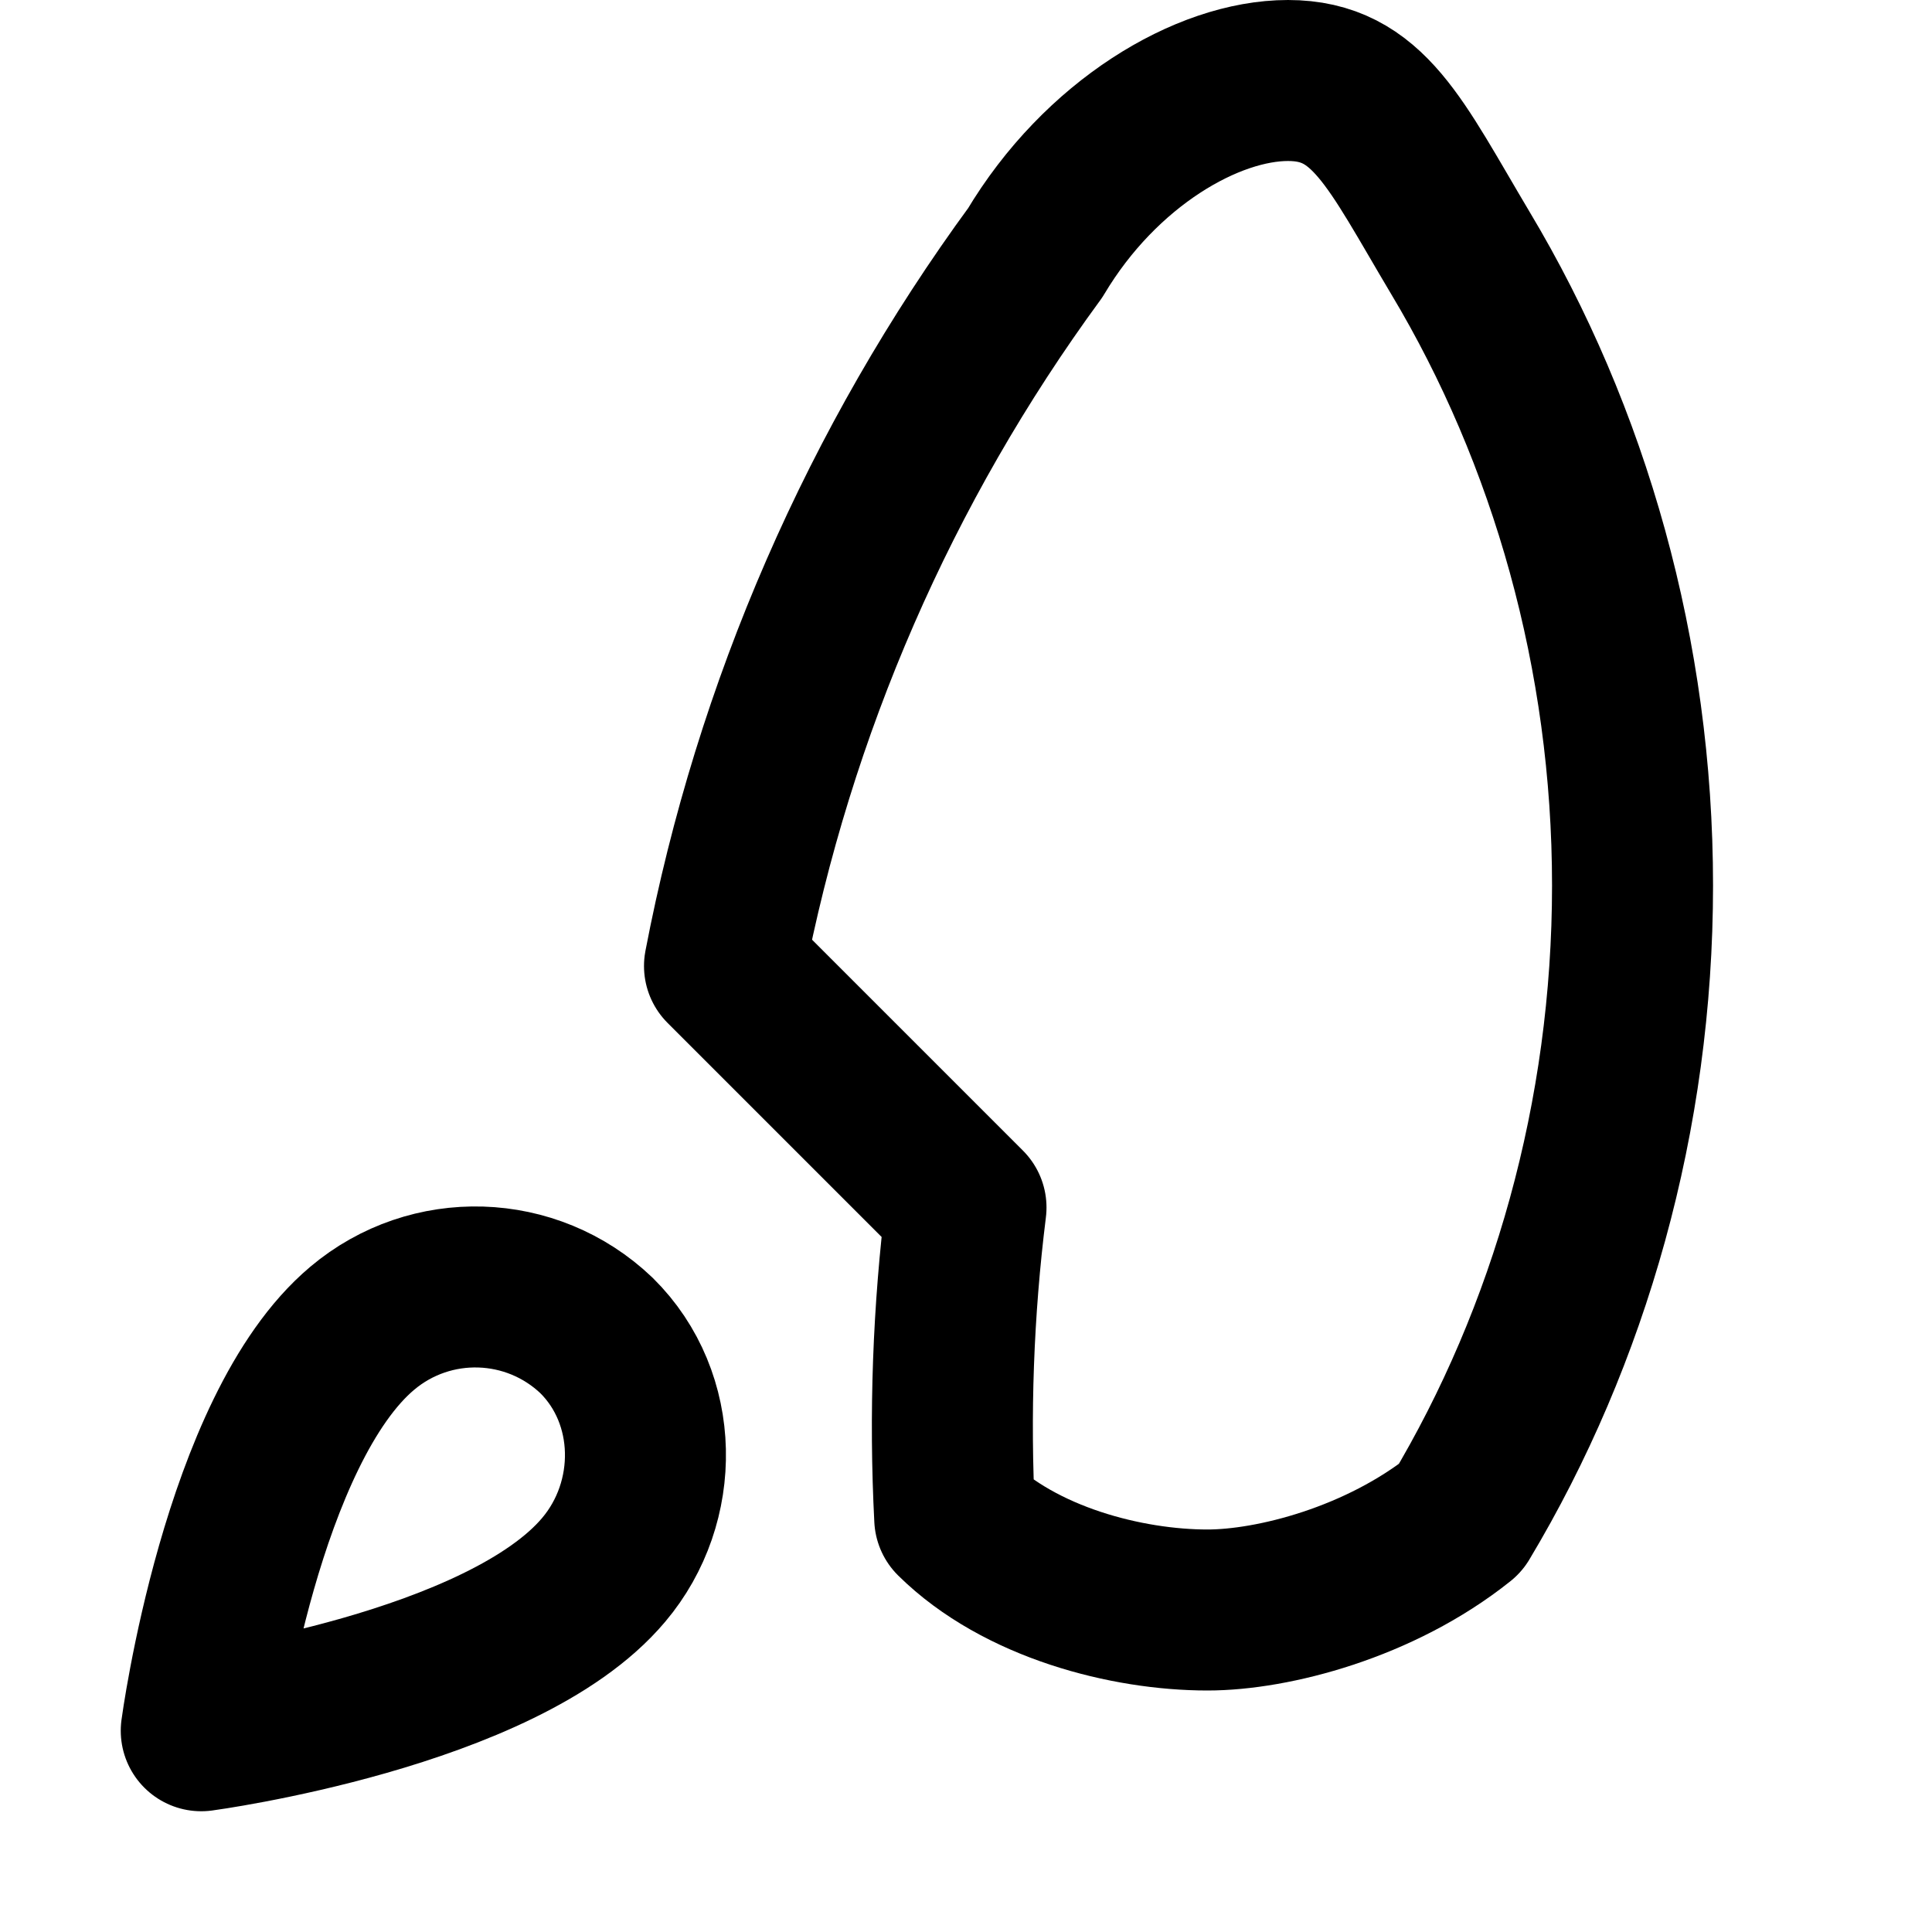
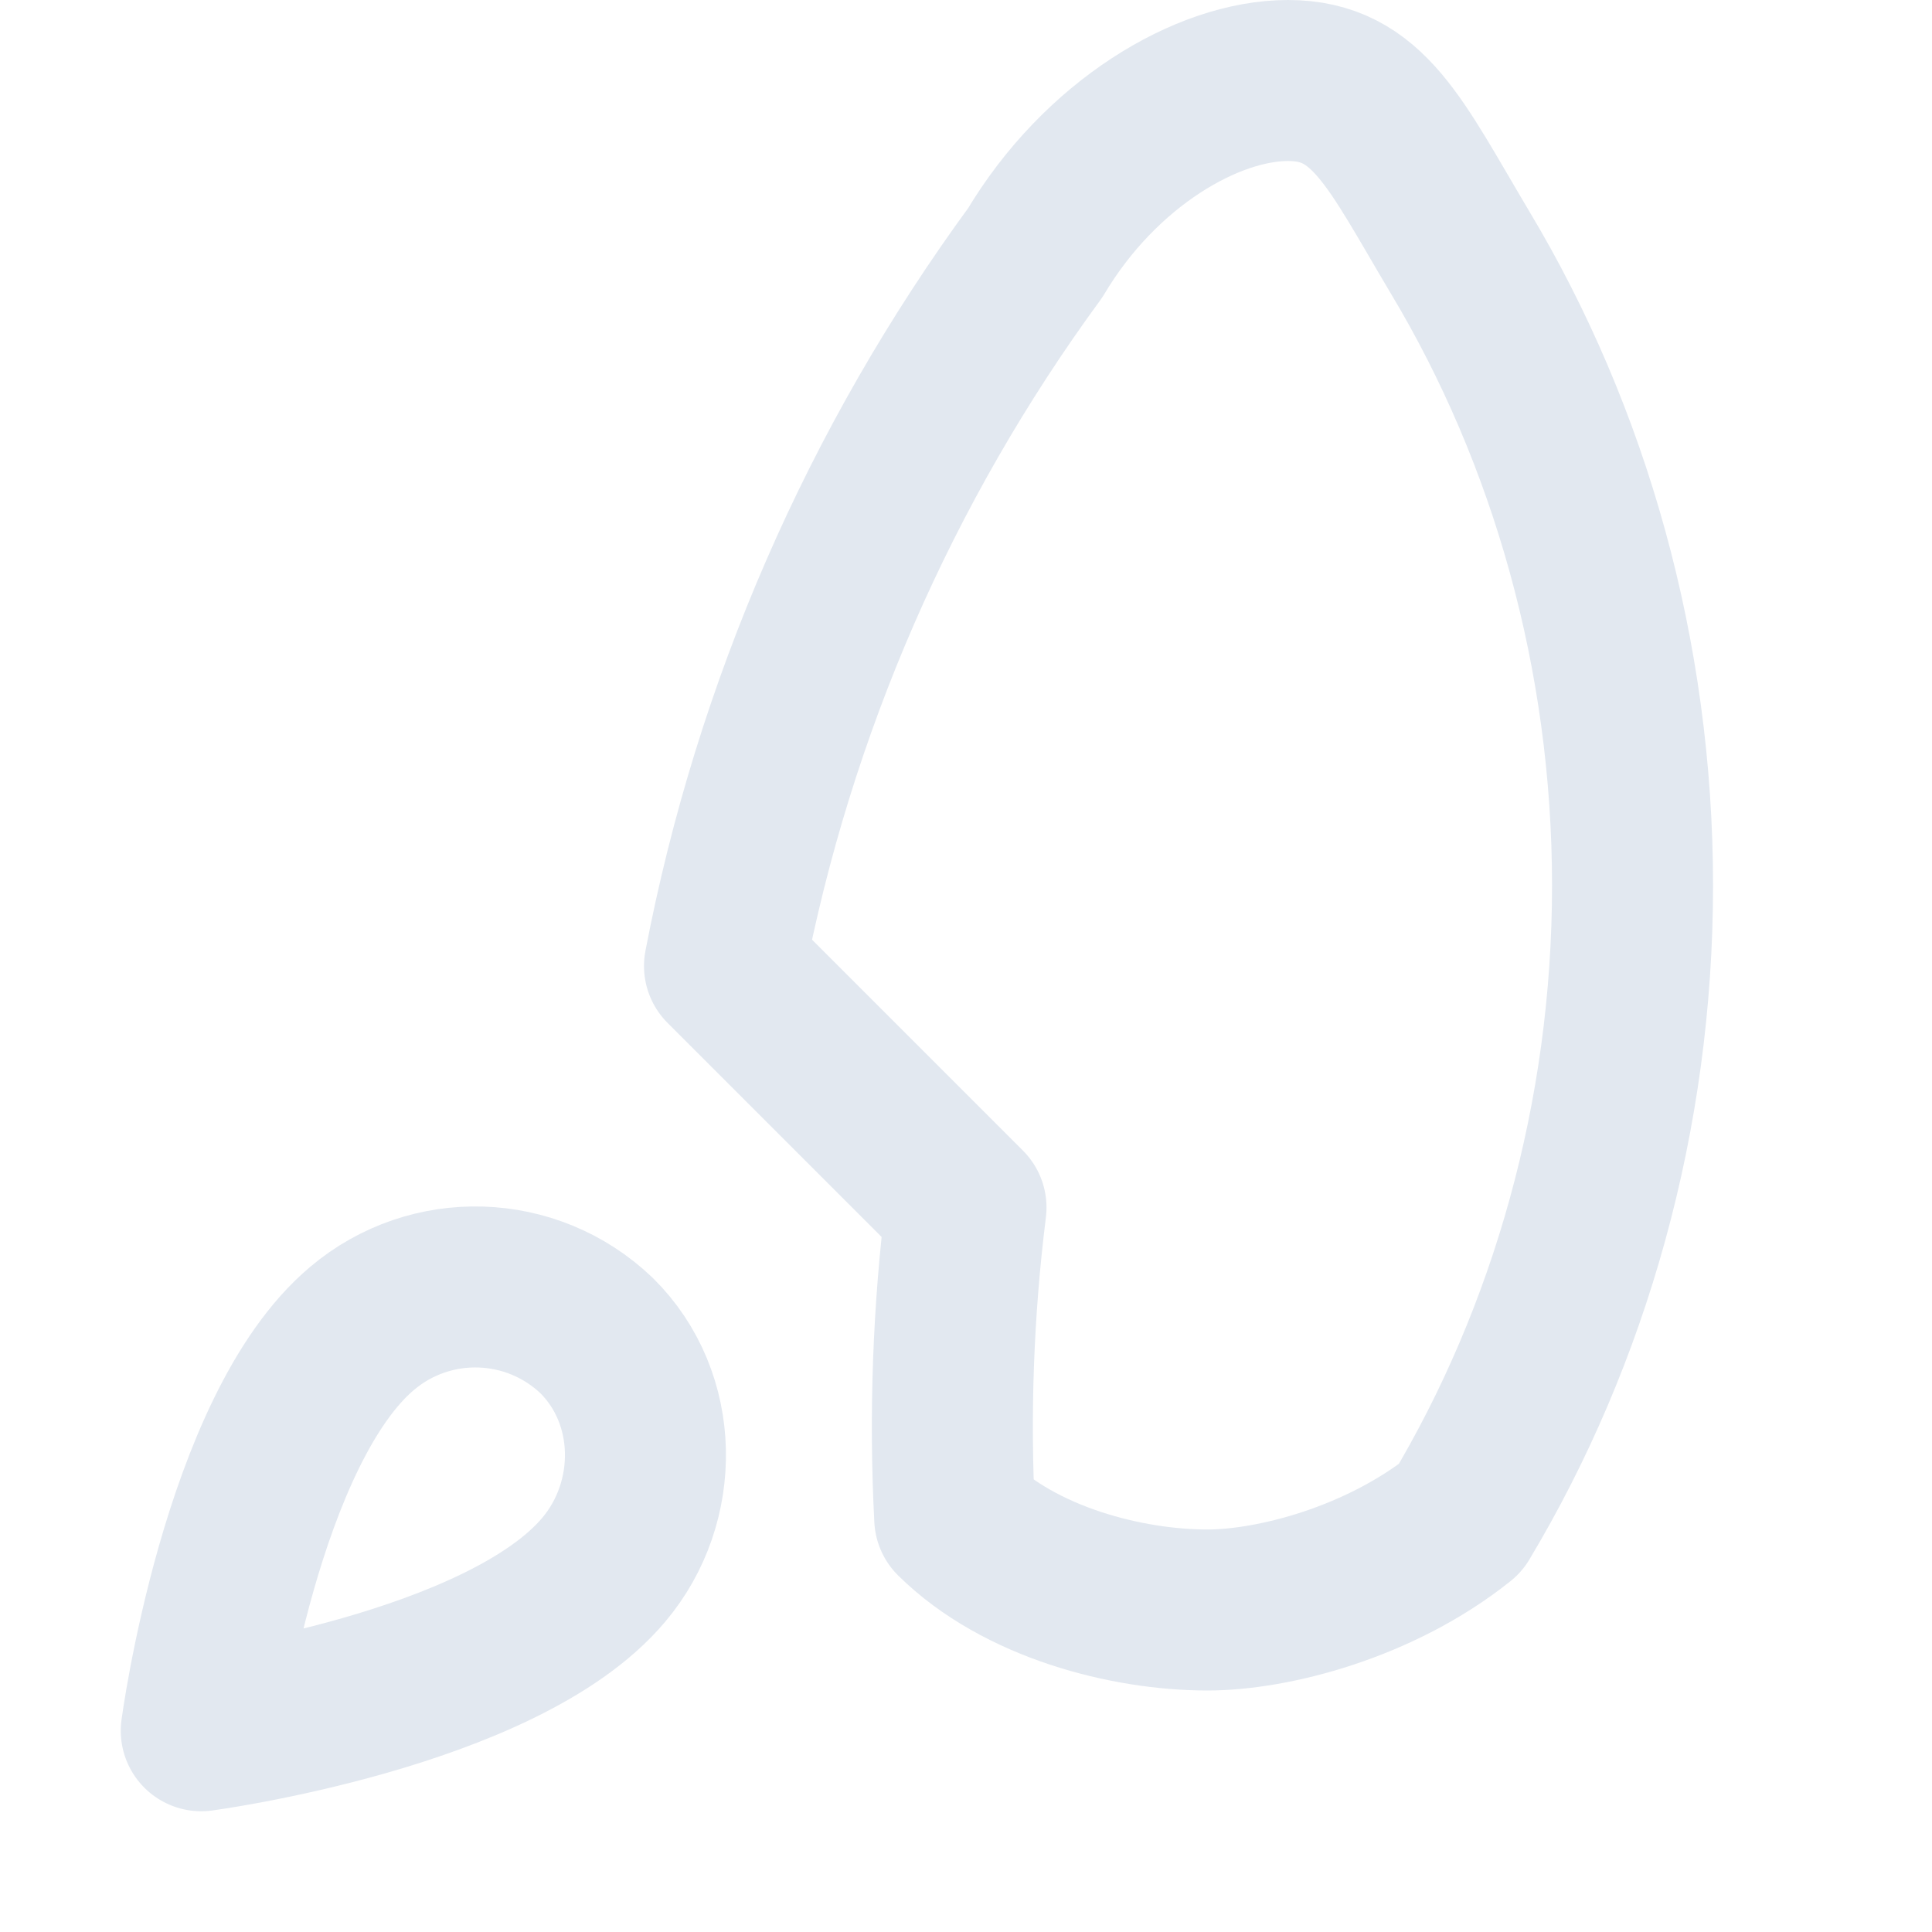
- <svg xmlns="http://www.w3.org/2000/svg" viewBox="0 0 24 24" fill="none" stroke="currentColor" stroke-width="2" stroke-linecap="round" stroke-linejoin="round">
+ <svg xmlns="http://www.w3.org/2000/svg" viewBox="0 0 24 24" fill="none" stroke="#e2e8f0" stroke-width="2" stroke-linecap="round" stroke-linejoin="round">
  <path d="M4.5 16.5c-1.5 1.26-2 5-2 5s3.74-.5 5-2c.71-.84.7-2.13-.09-2.91a2.18 2.18 0 0 0-2.91-.09z" />
  <path d="M12 15l-3-3a22 22 0 0 1 3.86-8.86c.81-1.36 2.14-2.14 3.14-2.14s1.33.78 2.14 2.14c1.36 2.27 2.14 5 2.14 7.86 0 2.86-.78 5.59-2.14 7.86-1 .8-2.33 1.14-3.14 1.14-1 0-2.33-.34-3.14-1.14A22 22 0 0 1 12 15z" />
</svg>
